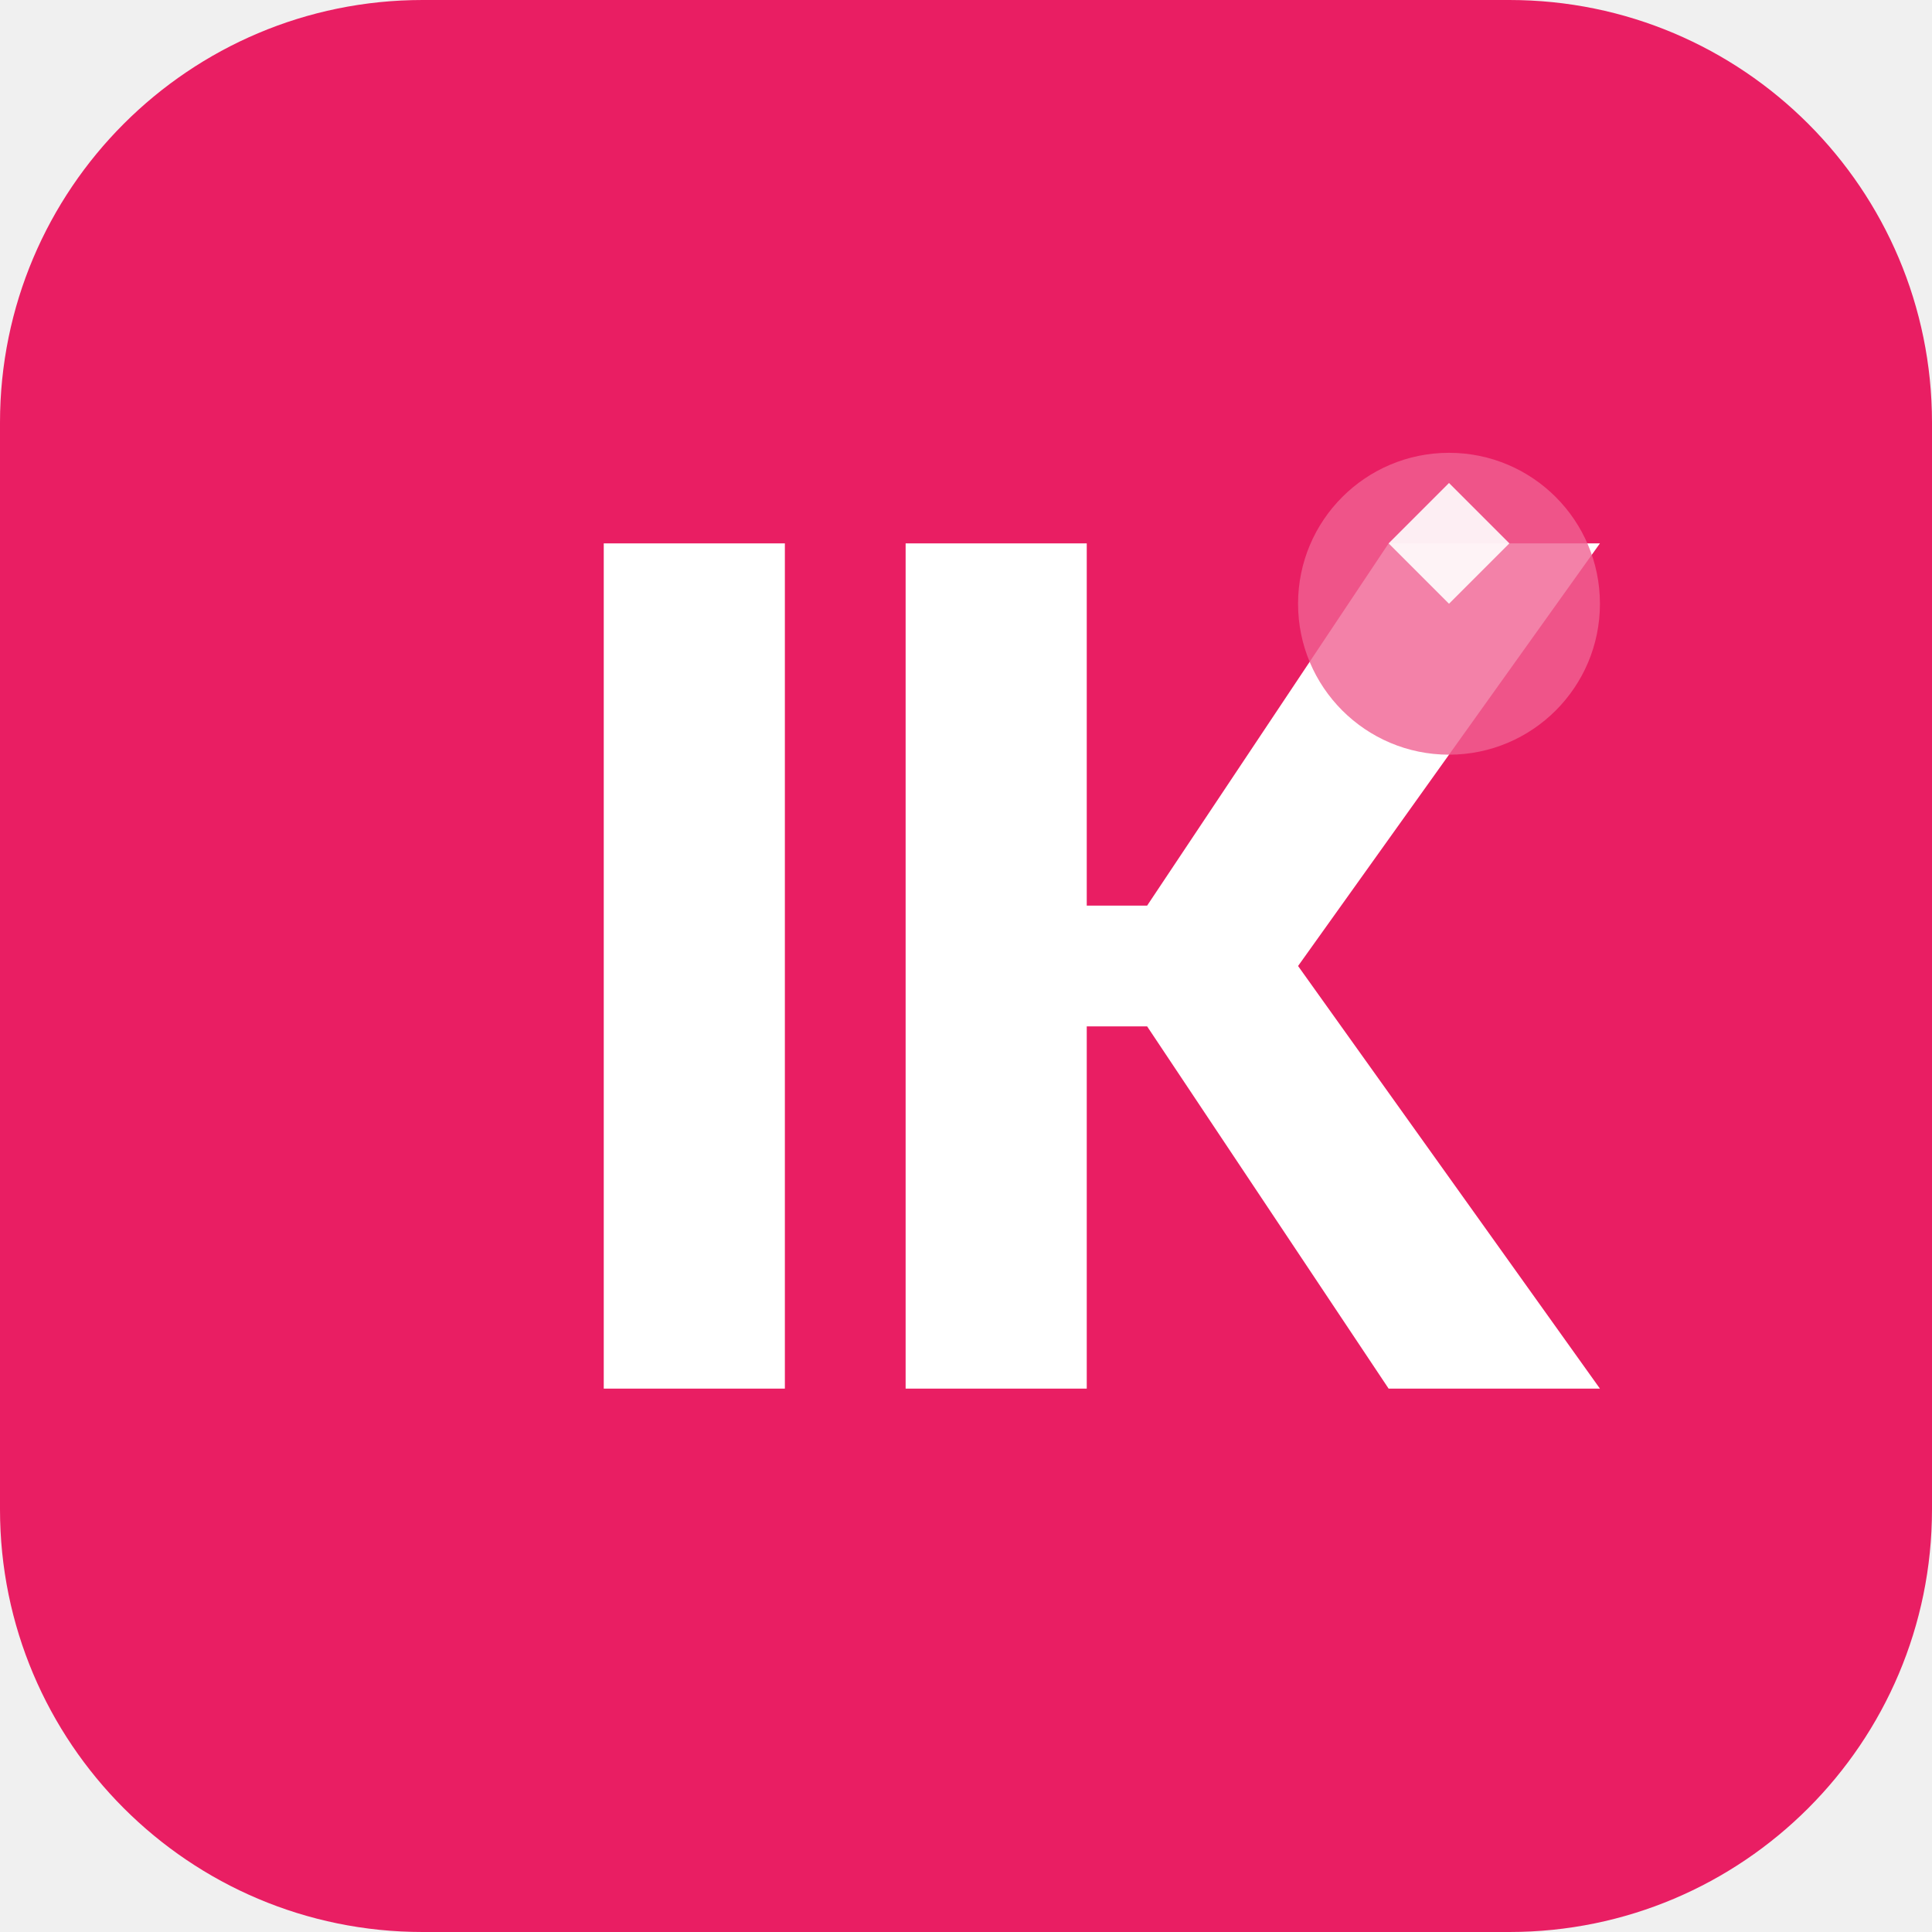
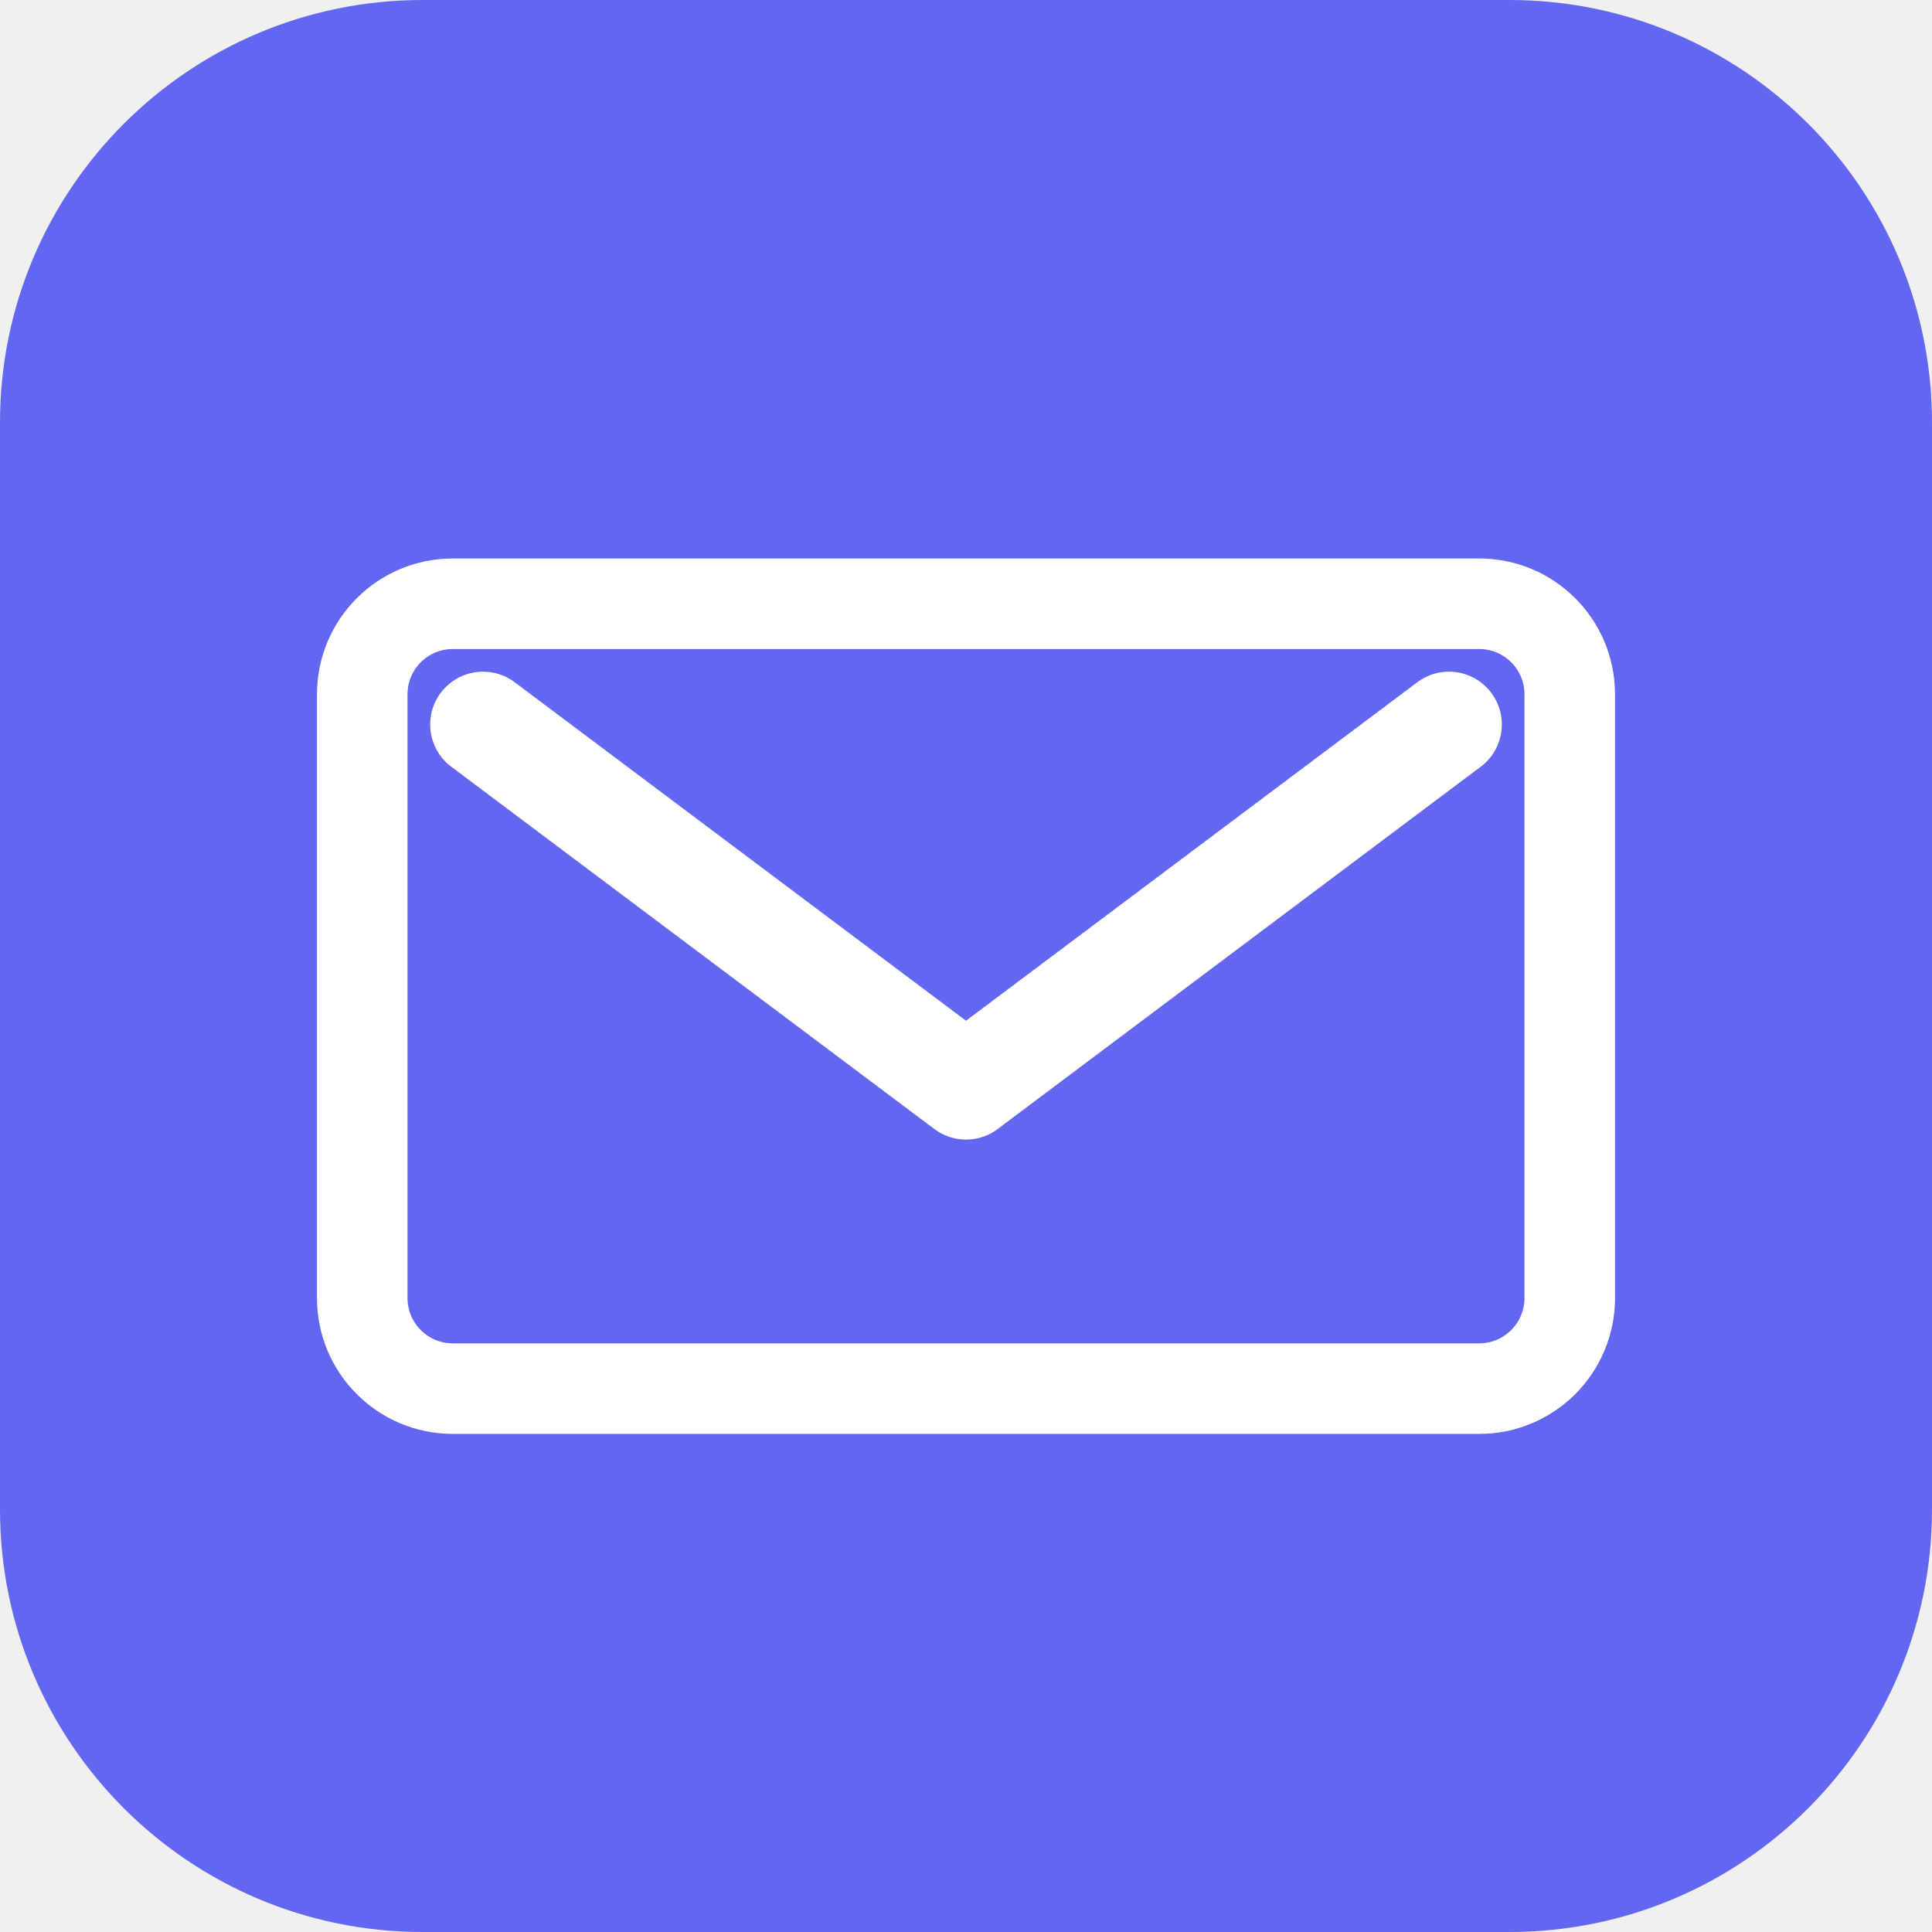
<svg xmlns="http://www.w3.org/2000/svg" viewBox="0 0 64 64" fill="none">
-   <rect width="64" height="64" rx="14" fill="#e91e63" />
-   <path d="M20 18h6v28h-6V18zm10 0h6v12h2l8-12h7l-10 14 10 14h-7l-8-12h-2v12h-6V18z" fill="white" />
-   <circle cx="48" cy="20" r="5" fill="#f06292" opacity="0.8" />
-   <path d="M46 18l2-2 2 2-2 2-2-2z" fill="white" opacity="0.9" />
+   <rect width="64" height="64" rx="14" fill="#6366f1" />
+   <path d="M16 24L32 36L48 24" stroke="white" stroke-width="3.5" stroke-linecap="round" stroke-linejoin="round" />
+   <rect x="12" y="20" width="40" height="26" rx="3" stroke="white" stroke-width="3" fill="none" />
</svg>
